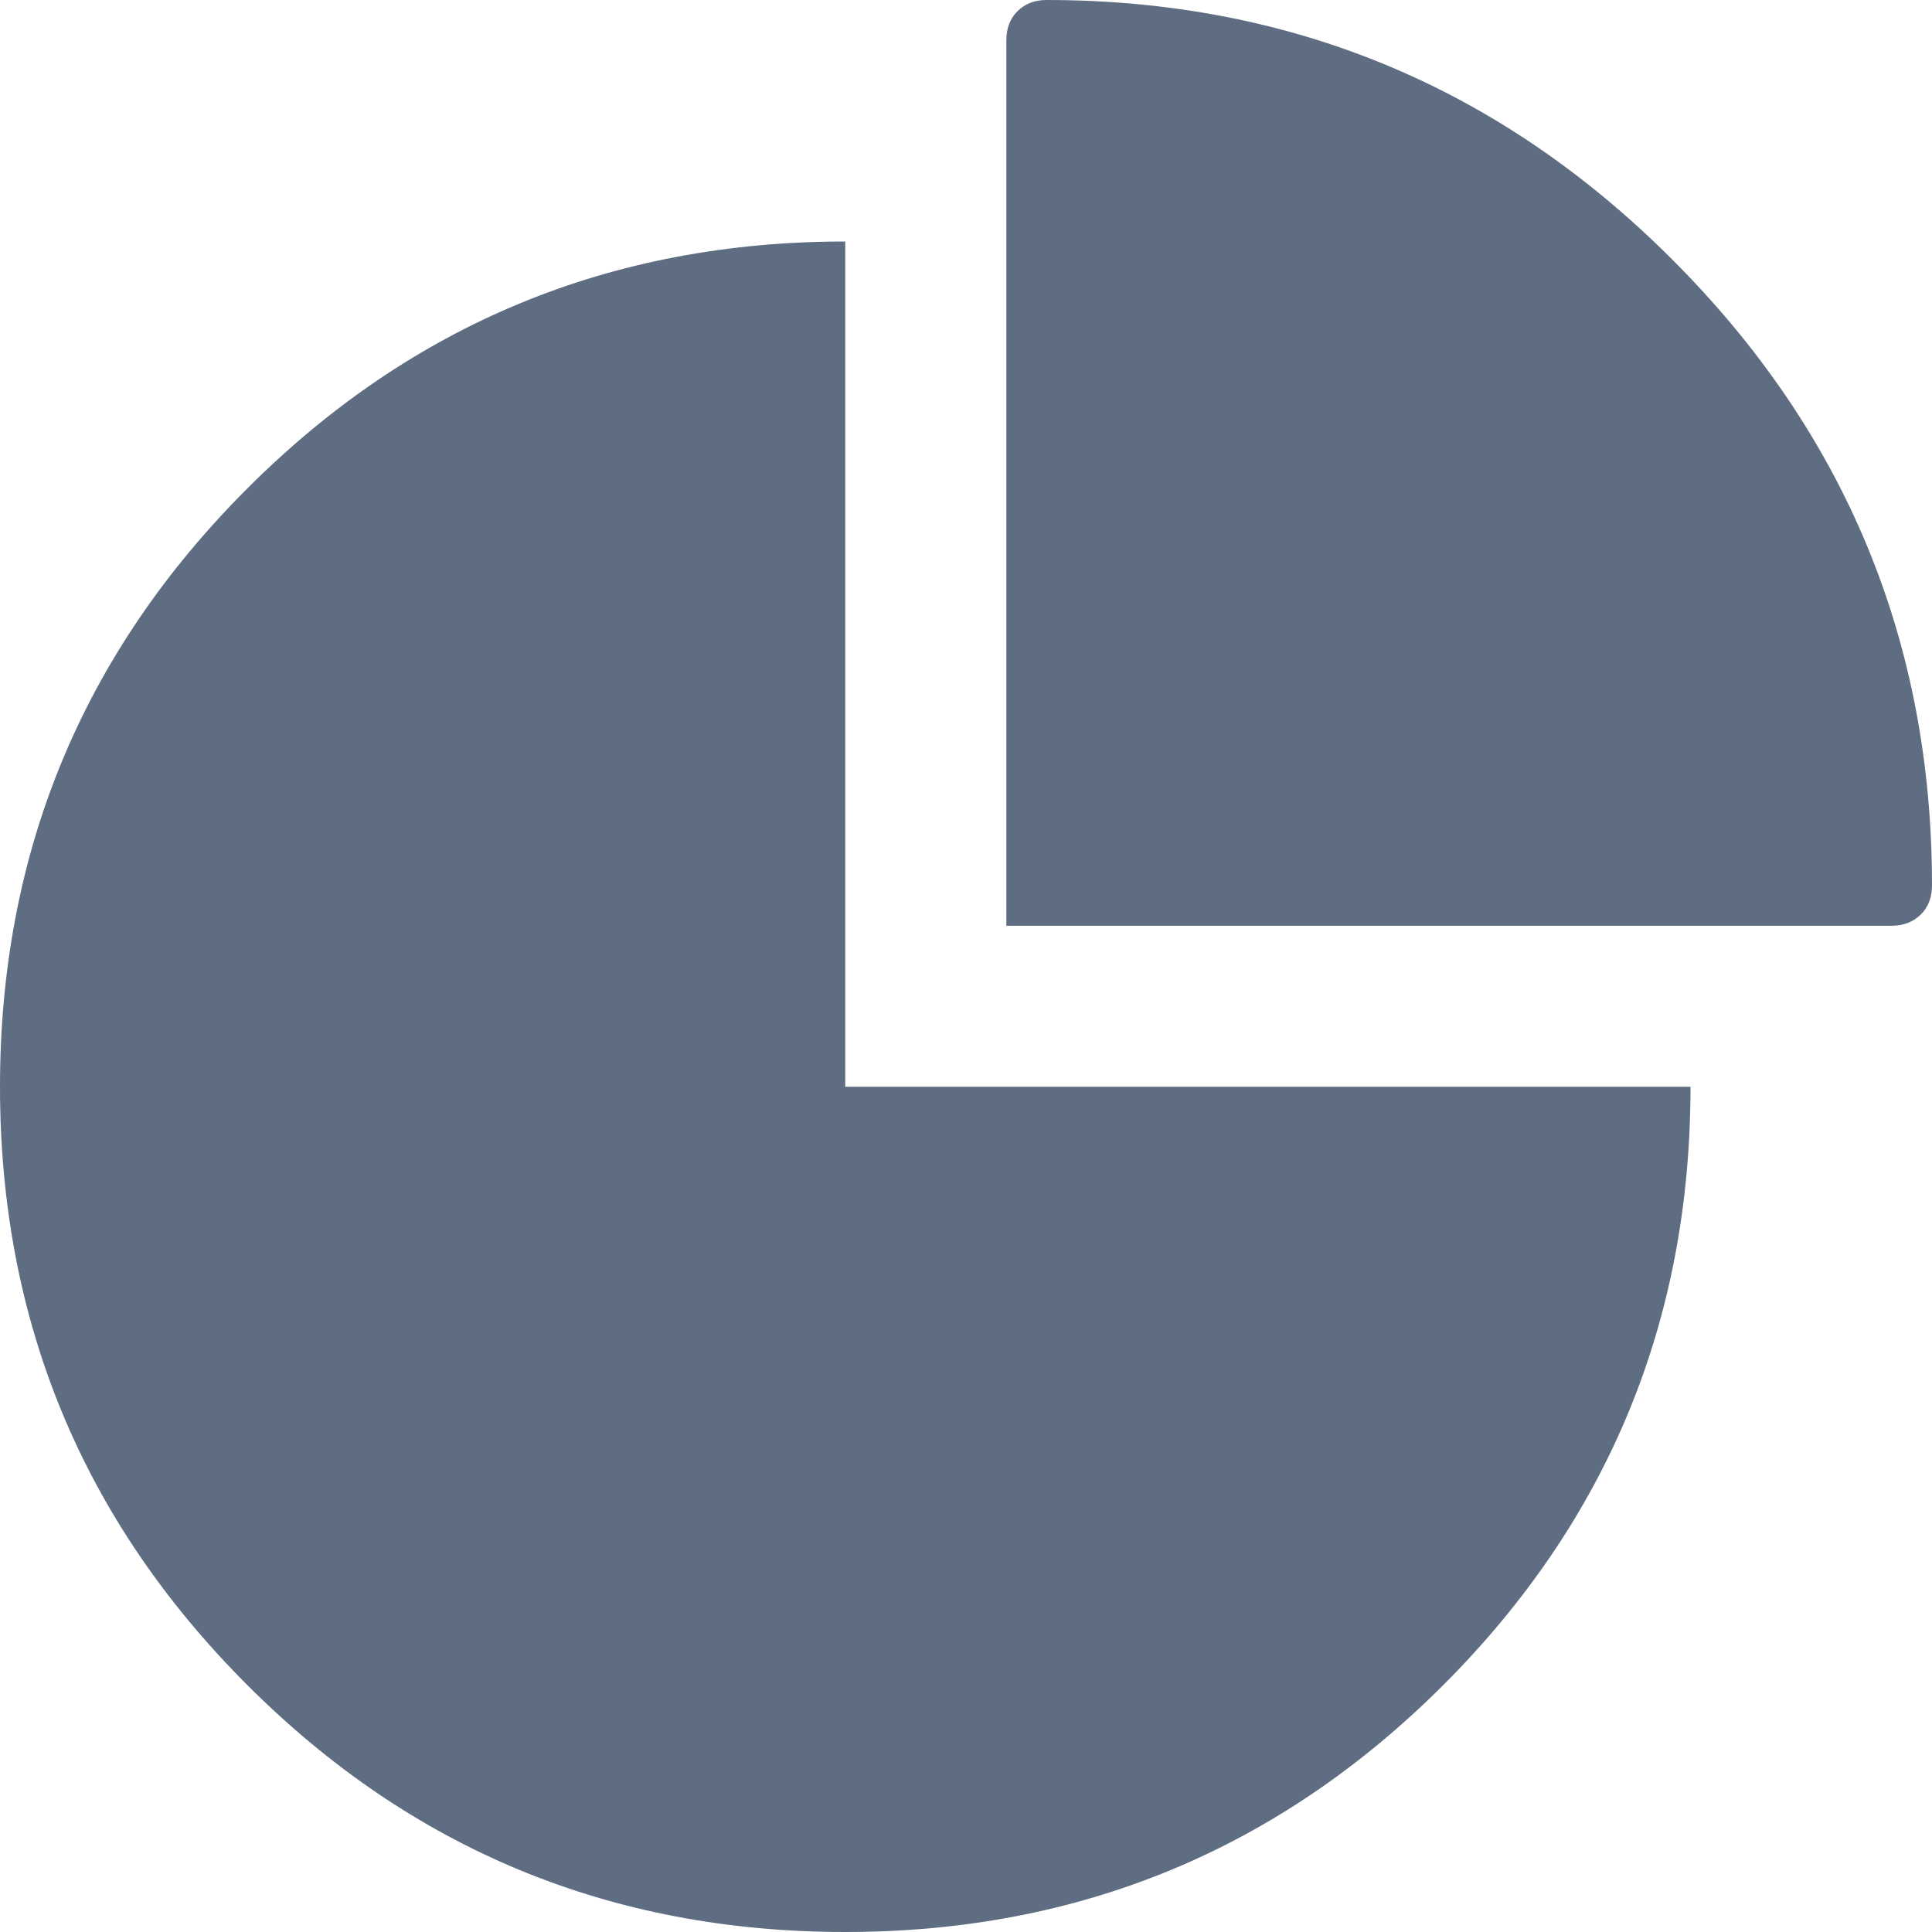
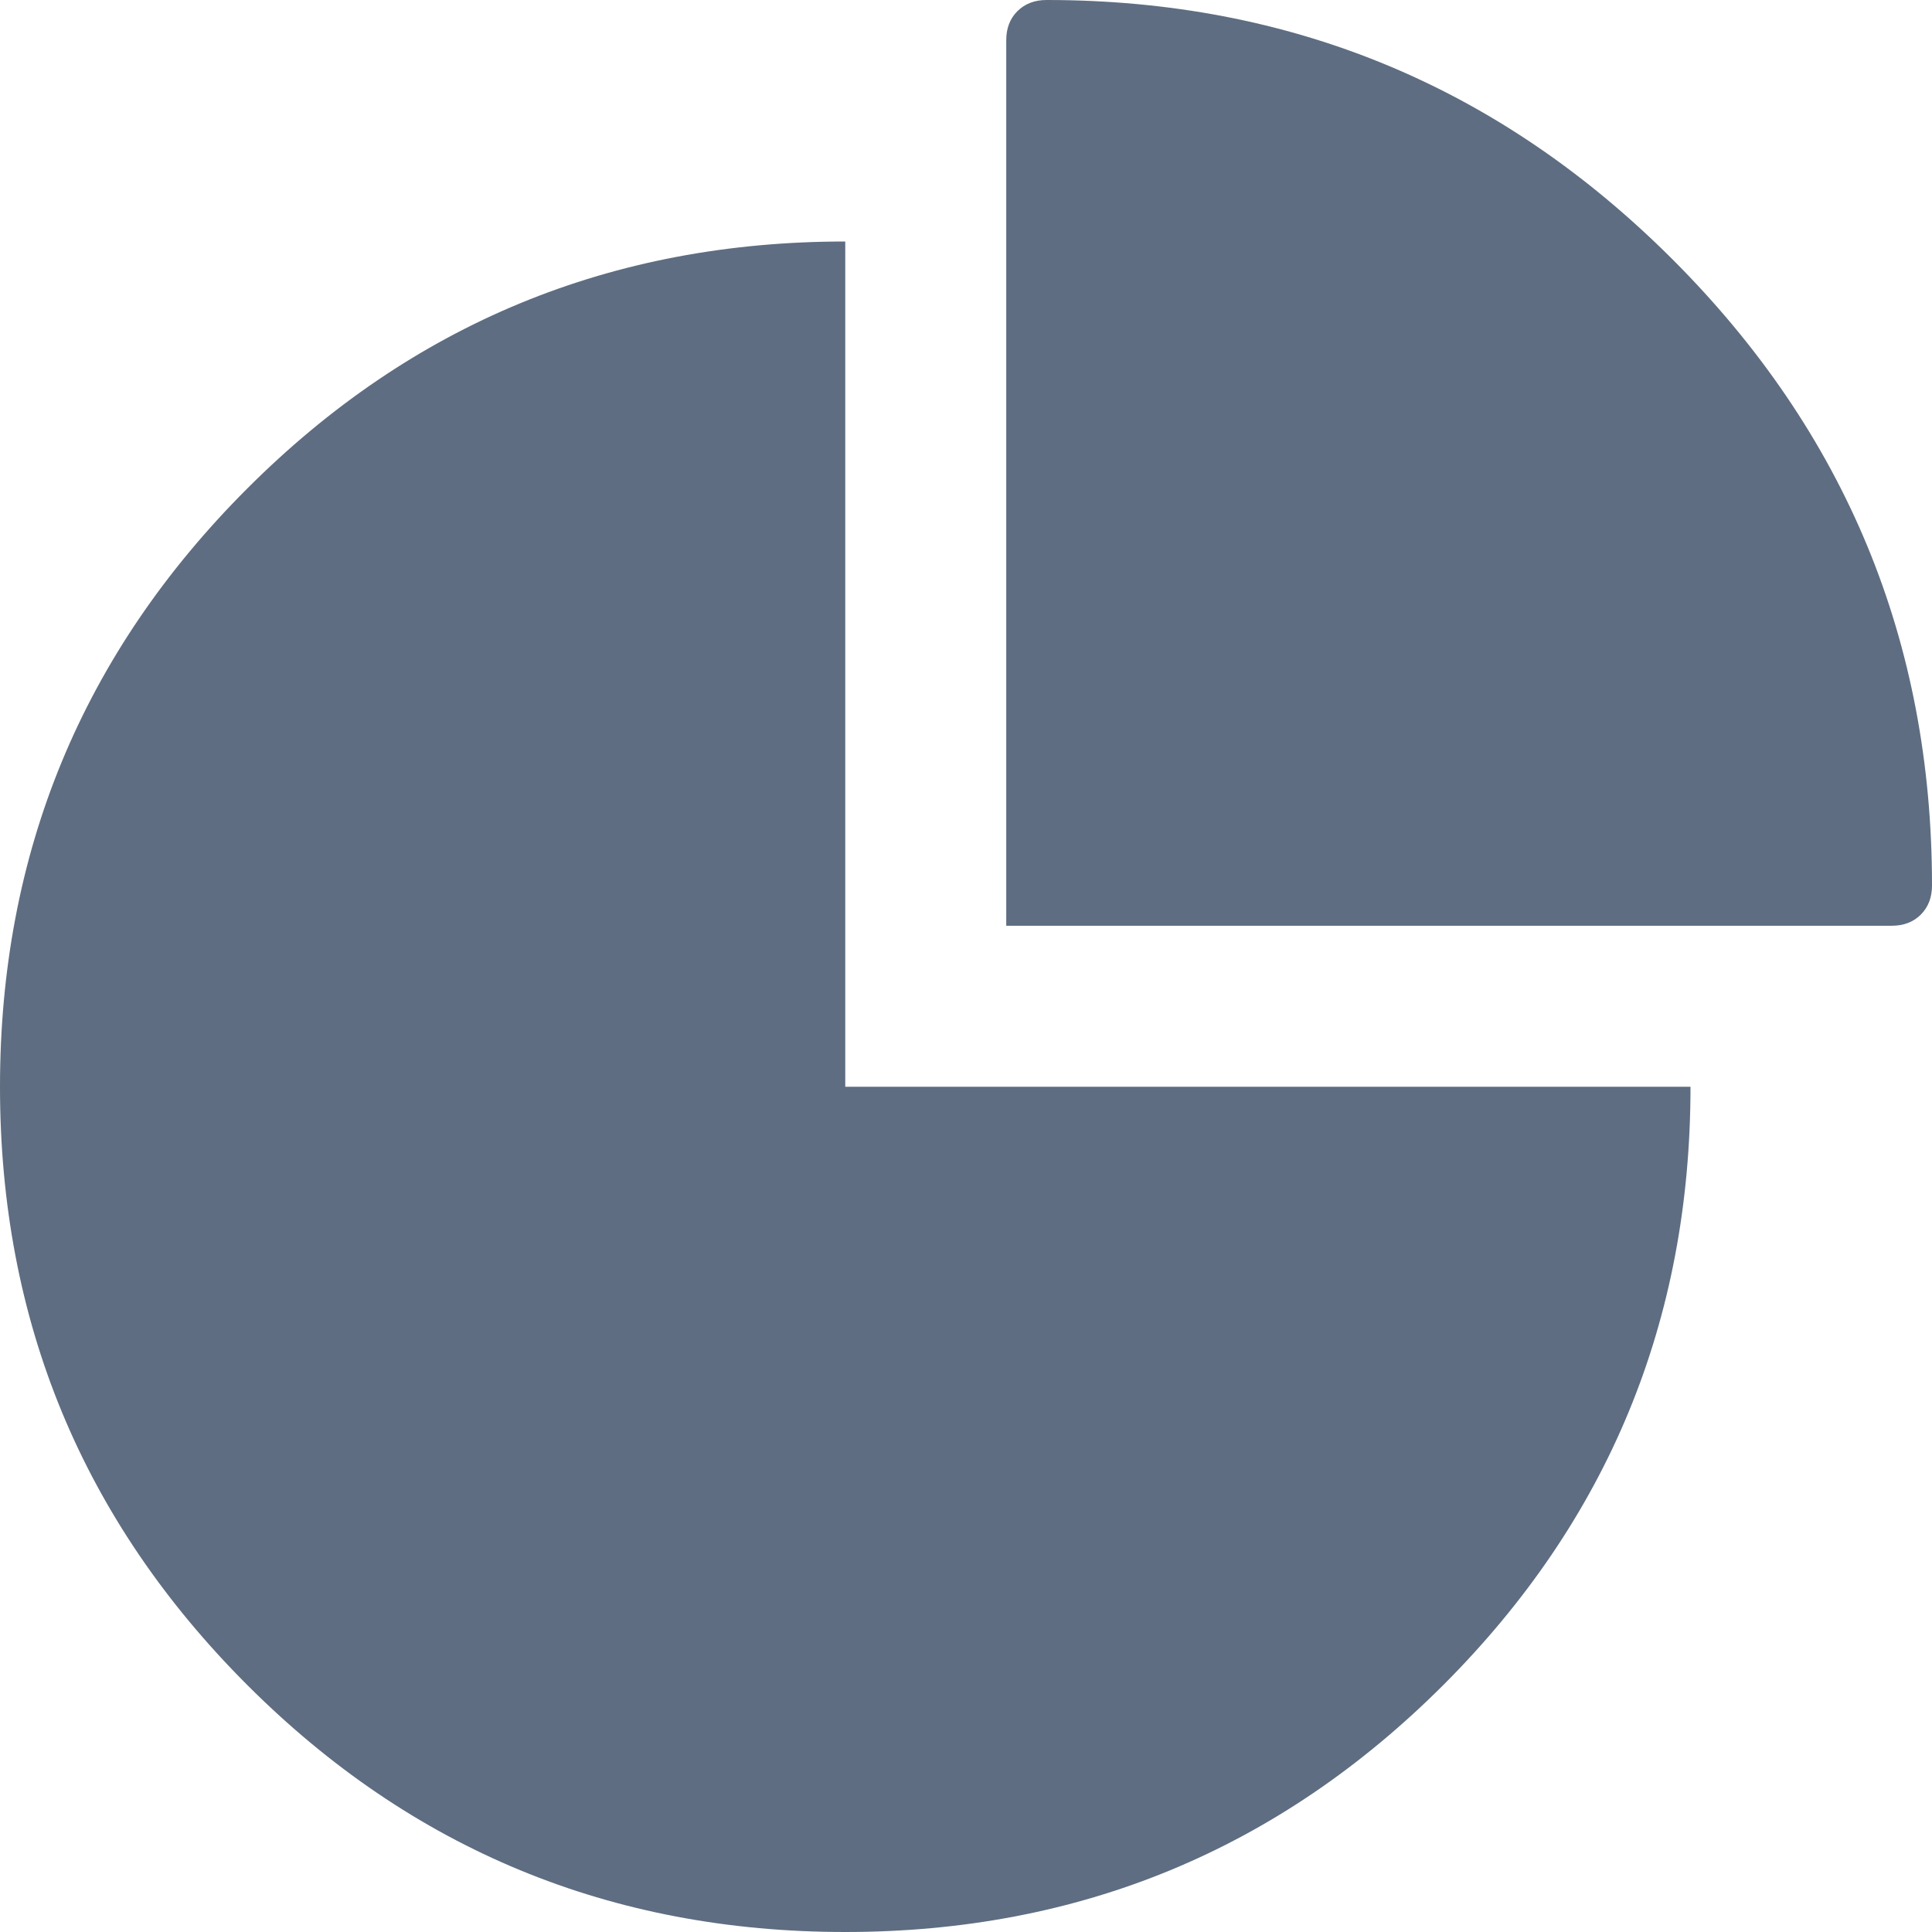
- <svg xmlns="http://www.w3.org/2000/svg" width="18" height="18" viewBox="0 0 18 18">
-   <path fill="#5E6D81" d="M15.75 10.125c0 2.18-.768 4.038-2.302 5.573C11.913 17.232 10.056 18 7.875 18s-4.04-.768-5.572-2.302C.768 14.163 0 12.306 0 10.125c0-2.18.768-4.038 2.303-5.573C3.836 3.018 5.693 2.25 7.875 2.25v7.875h7.875zM18 8.25c0 .11-.035.202-.104.27s-.16.105-.27.105h-8.25V.375c0-.11.033-.2.103-.27.07-.07.16-.105.27-.105 2.27 0 4.22.806 5.83 2.417C17.19 4.027 18 5.972 18 8.25z" />
+ <svg xmlns="http://www.w3.org/2000/svg" version="1.1" x="0px" y="0px" width="18px" height="18px" viewBox="0 0 18 18" enable-background="new 0 0 18 18" xml:space="preserve">
+   <g id="Layer_2">
+ </g>
+   <g id="Layer_1">
+     <g>
+       <path fill="#5E6D81" d="M15.75,10.125c0,2.181-0.768,4.038-2.302,5.573C11.913,17.232,10.056,18,7.875,18    s-4.039-0.768-5.572-2.302C0.768,14.163,0,12.306,0,10.125c0-2.18,0.768-4.038,2.303-5.573C3.836,3.018,5.694,2.25,7.875,2.25    v7.875H15.75z M18,8.25c0,0.111-0.035,0.202-0.104,0.271s-0.159,0.104-0.271,0.104h-8.25v-8.25c0-0.111,0.034-0.201,0.104-0.271    C9.549,0.035,9.639,0,9.75,0c2.277,0,4.222,0.806,5.833,2.417C17.194,4.028,18,5.972,18,8.25z" />
+     </g>
+   </g>
</svg>
